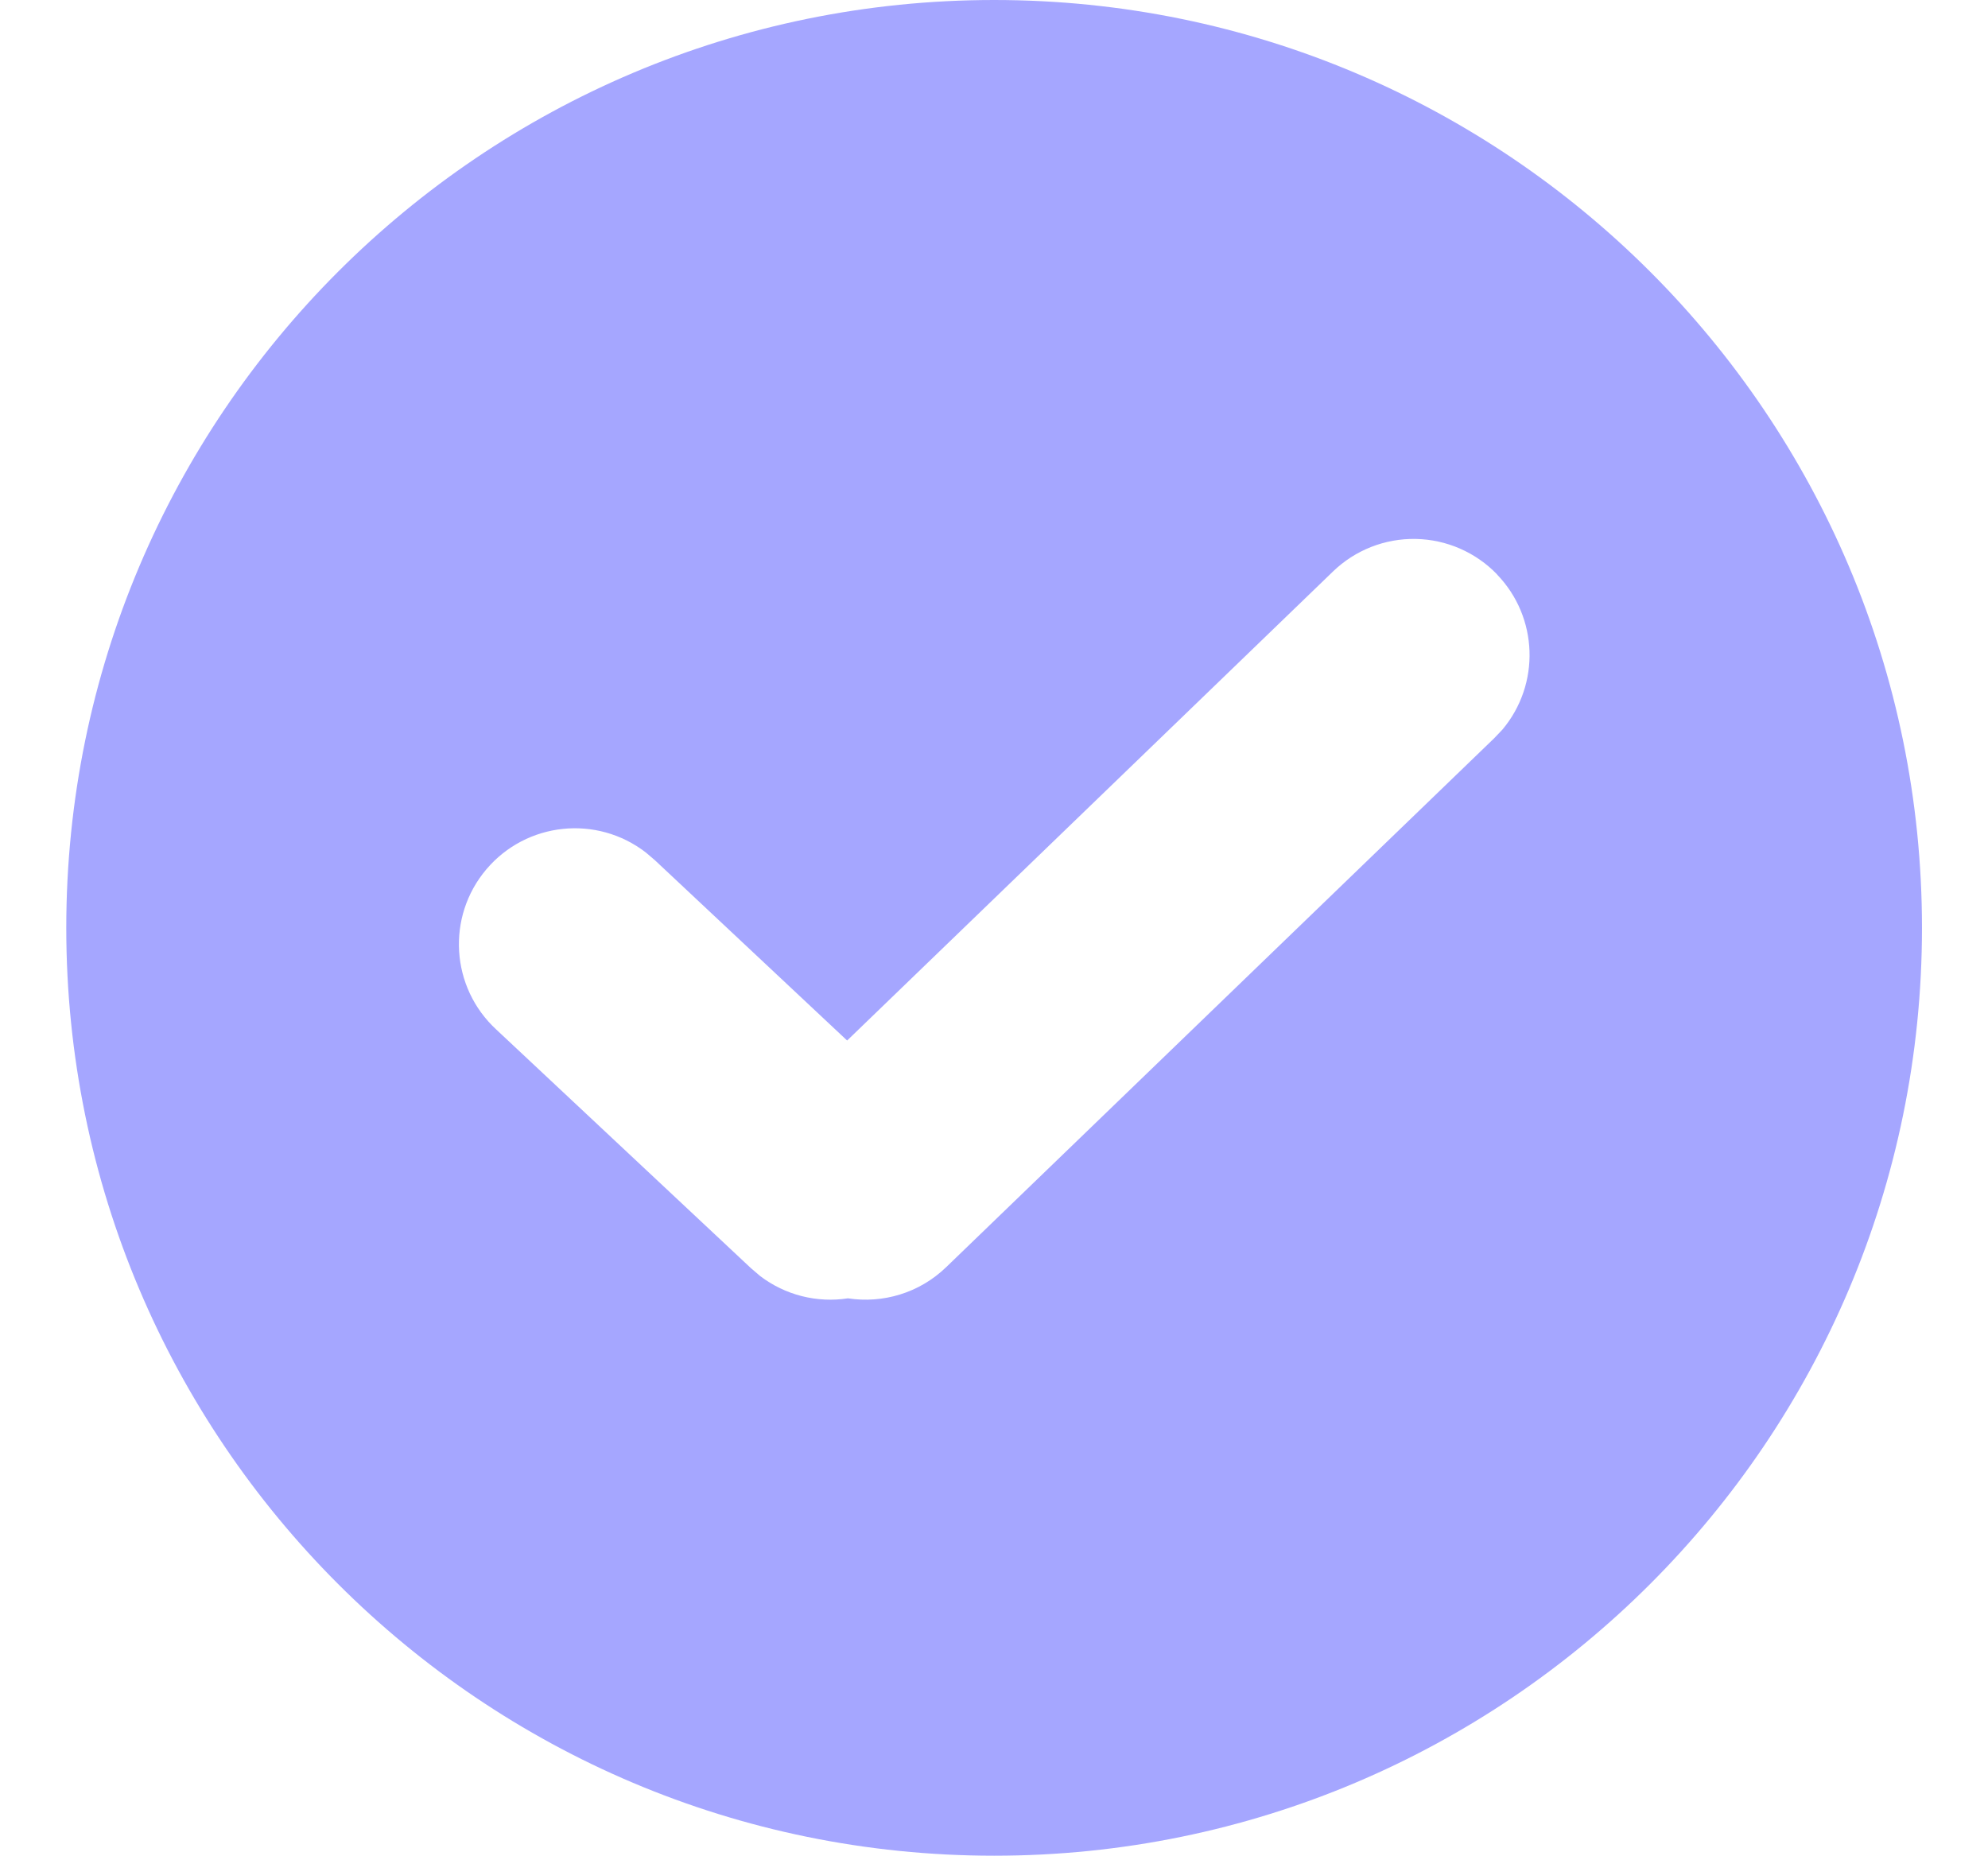
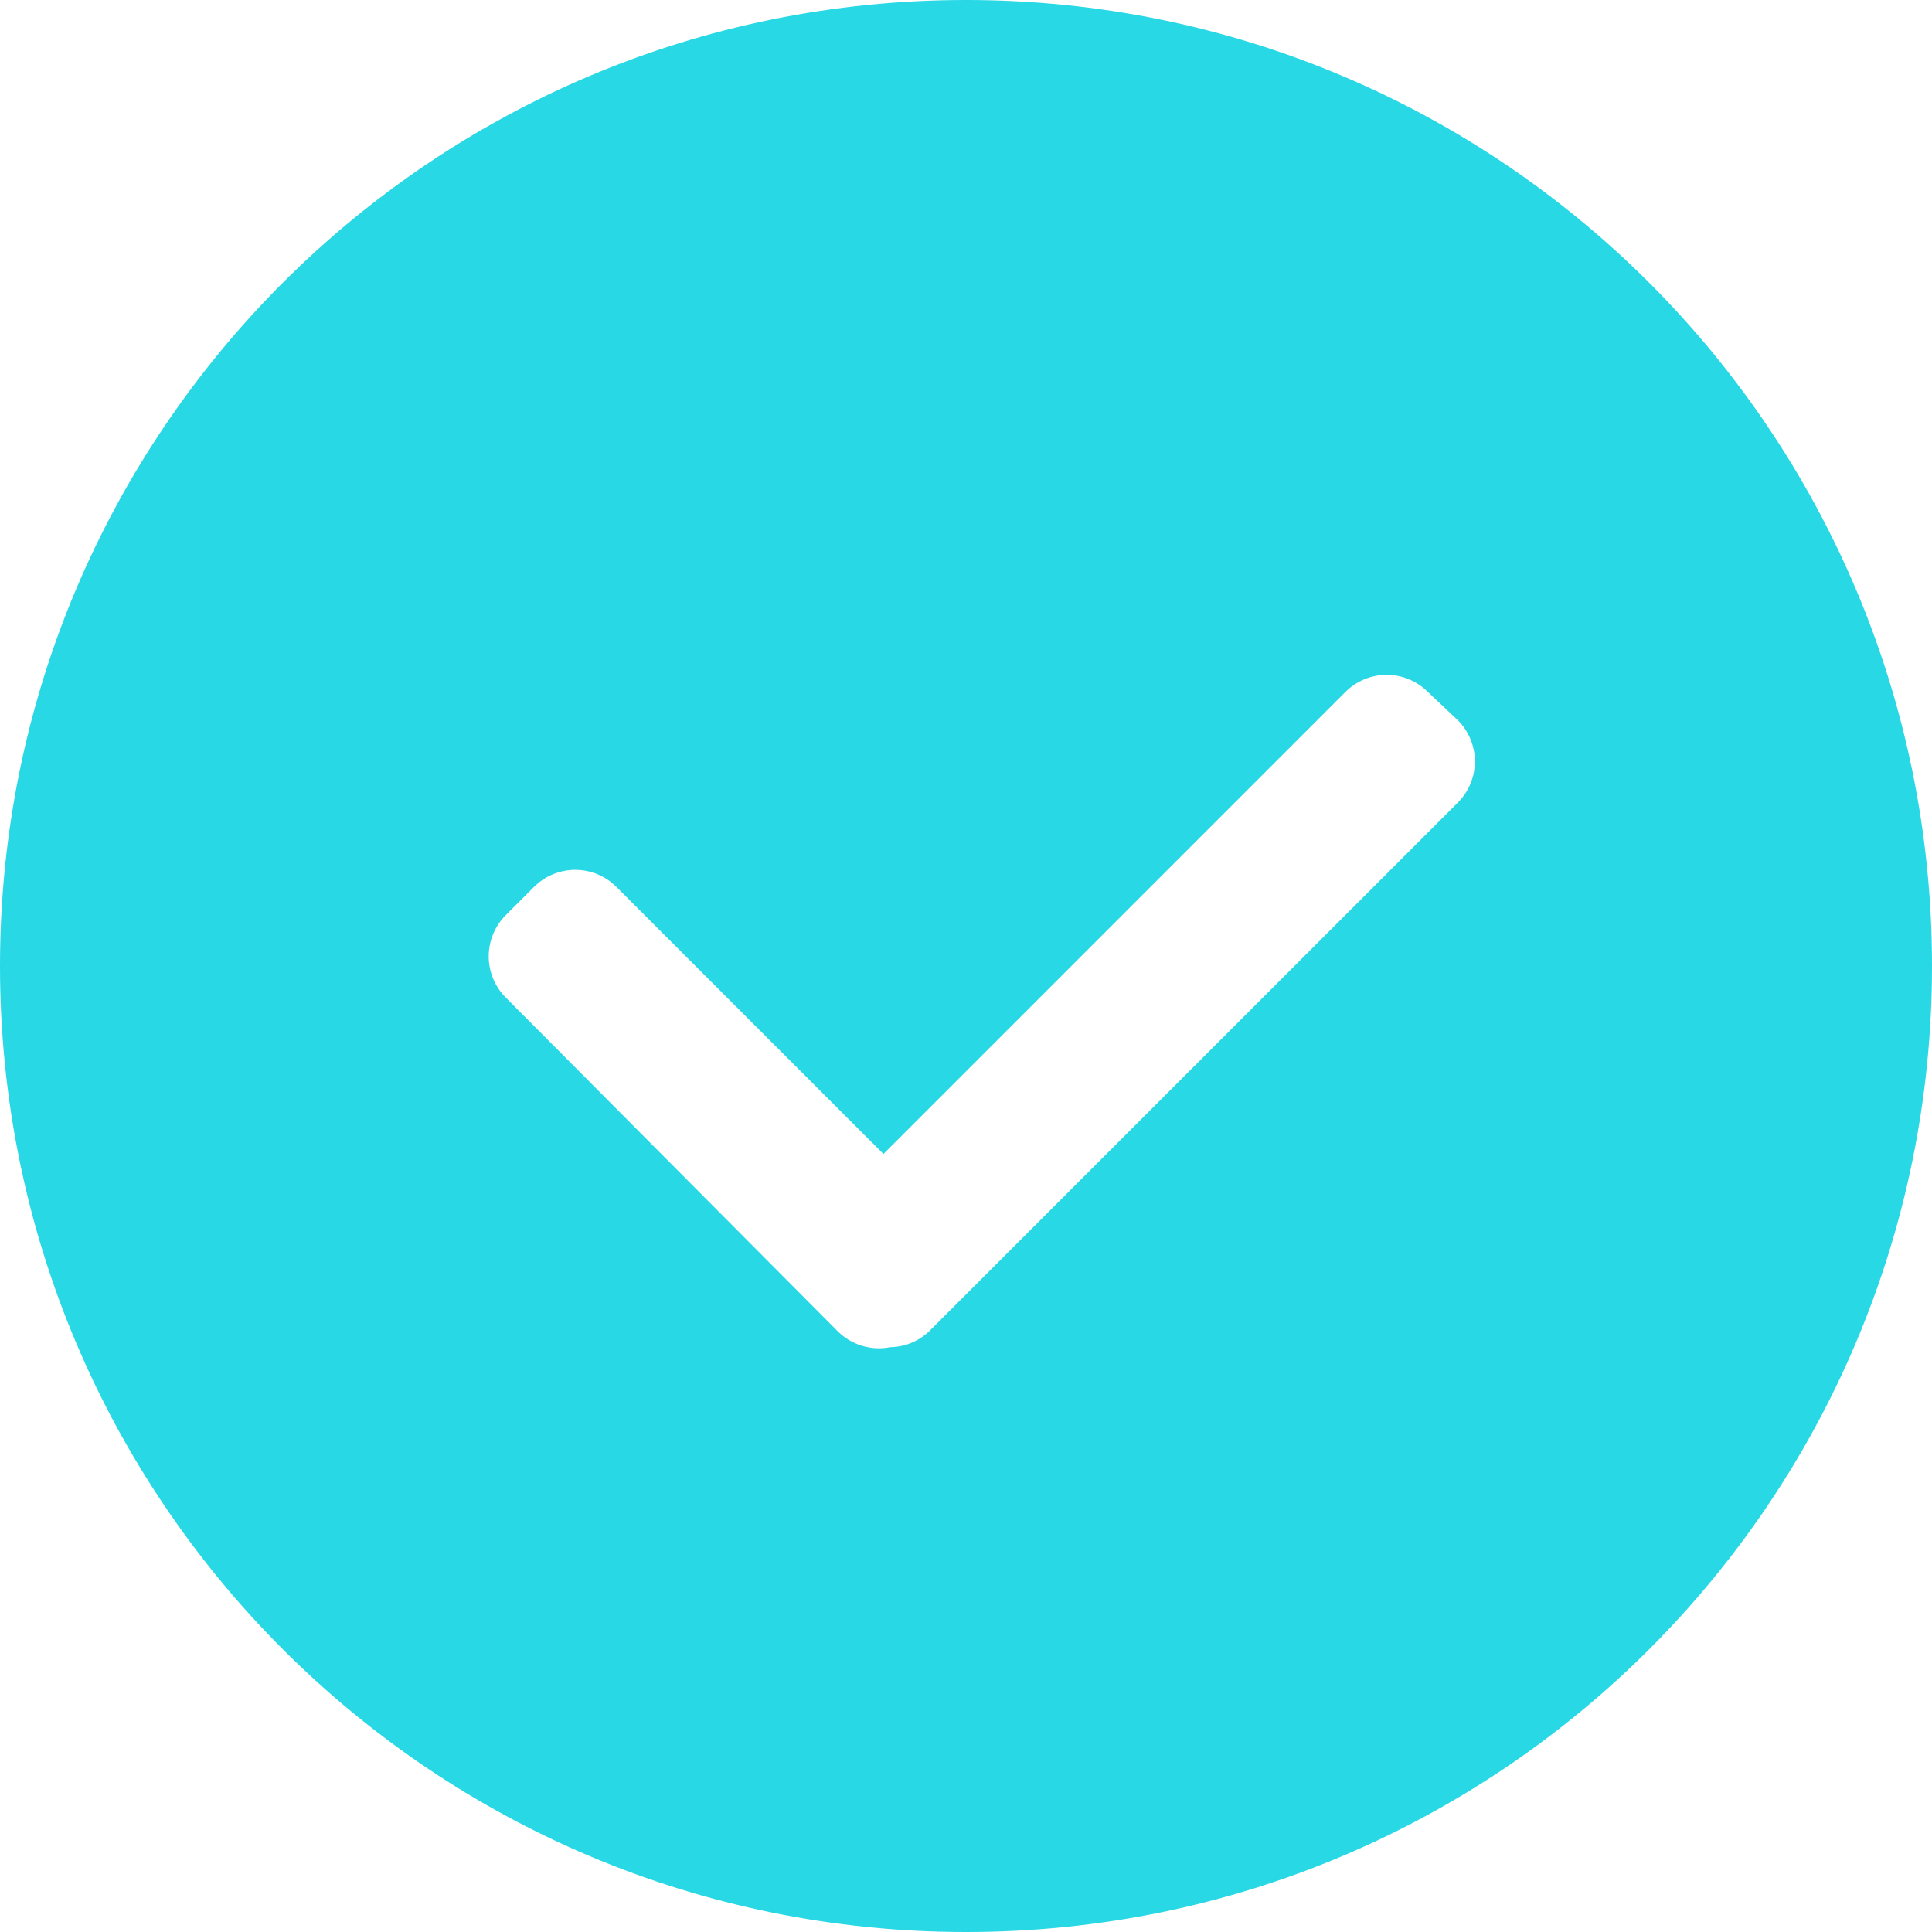
- <svg xmlns="http://www.w3.org/2000/svg" t="1653043815048" class="icon" viewBox="0 0 1097 1024" version="1.1" p-id="7928" width="214.258" height="200">
+ <svg xmlns="http://www.w3.org/2000/svg" t="1661314451181" class="icon" viewBox="0 0 1024 1024" version="1.1" p-id="1780" width="200" height="200">
  <defs>
    <style type="text/css">@font-face { font-family: feedback-iconfont; src: url("//at.alicdn.com/t/font_1031158_u69w8yhxdu.woff2?t=1630033759944") format("woff2"), url("//at.alicdn.com/t/font_1031158_u69w8yhxdu.woff?t=1630033759944") format("woff"), url("//at.alicdn.com/t/font_1031158_u69w8yhxdu.ttf?t=1630033759944") format("truetype"); }
</style>
  </defs>
-   <path d="M548.571 0a512 512 0 1 1 0 1024 512 512 0 0 1 0-1024z m277.577 317.001a64 64 0 0 0-90.551-1.682L467.456 574.171 361.399 474.697l-4.974-4.242a64 64 0 0 0-82.578 97.646l140.581 131.73 5.047 4.315a63.927 63.927 0 0 0 48.421 12.288c19.09 2.926 39.278-2.779 54.199-17.189l302.373-291.84 4.535-4.754a64 64 0 0 0-2.926-85.65z" fill="#a5a6ff" p-id="7929" />
+   <path d="M512 0C228.992 0 0 228.992 0 512s228.992 512 512 512 512-228.992 512-512S795.008 0 512 0z m260.693 425.387l-279.296 279.296a30.293 30.293 0 0 1-21.419 9.344 30.976 30.976 0 0 1-27.947-8.405l-175.915-176.853a30.891 30.891 0 0 1 0-43.776l14.891-14.891a30.891 30.891 0 0 1 43.733 0l141.525 141.525 244.821-244.864a30.891 30.891 0 0 1 43.733 0l15.829 14.933a30.891 30.891 0 0 1 0 43.733z" fill="#28D8E5" p-id="1781" />
</svg>
